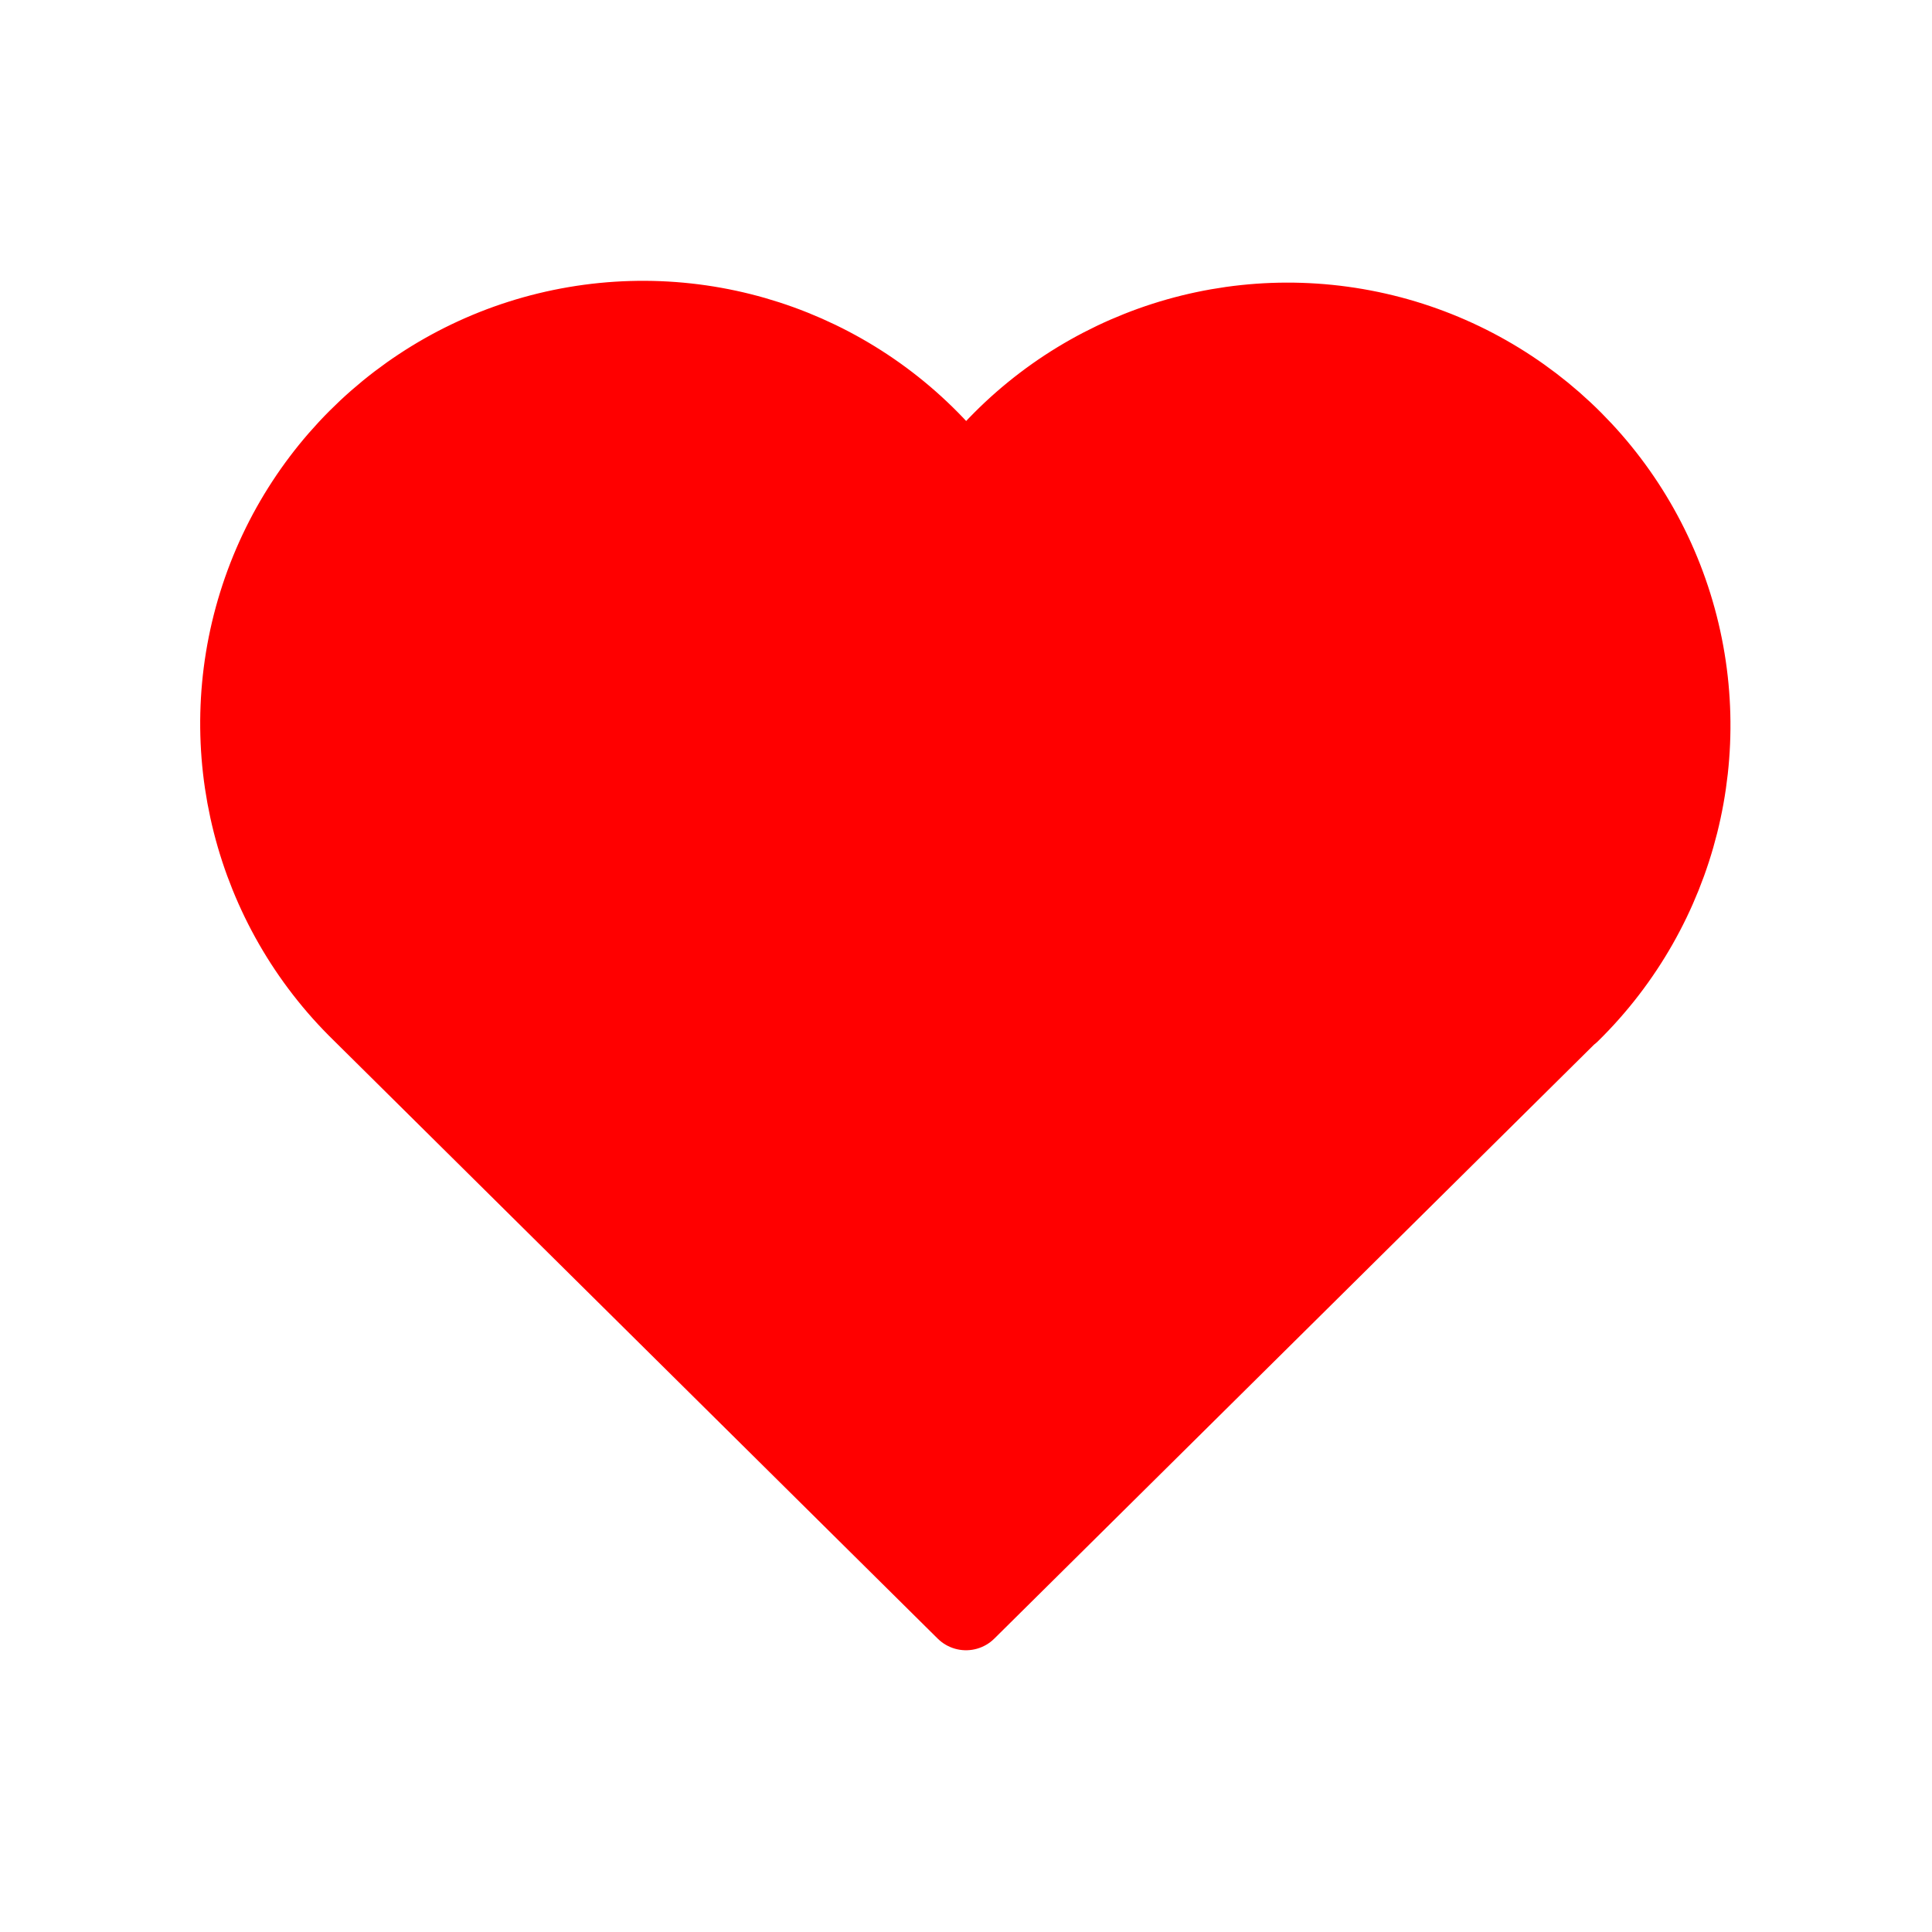
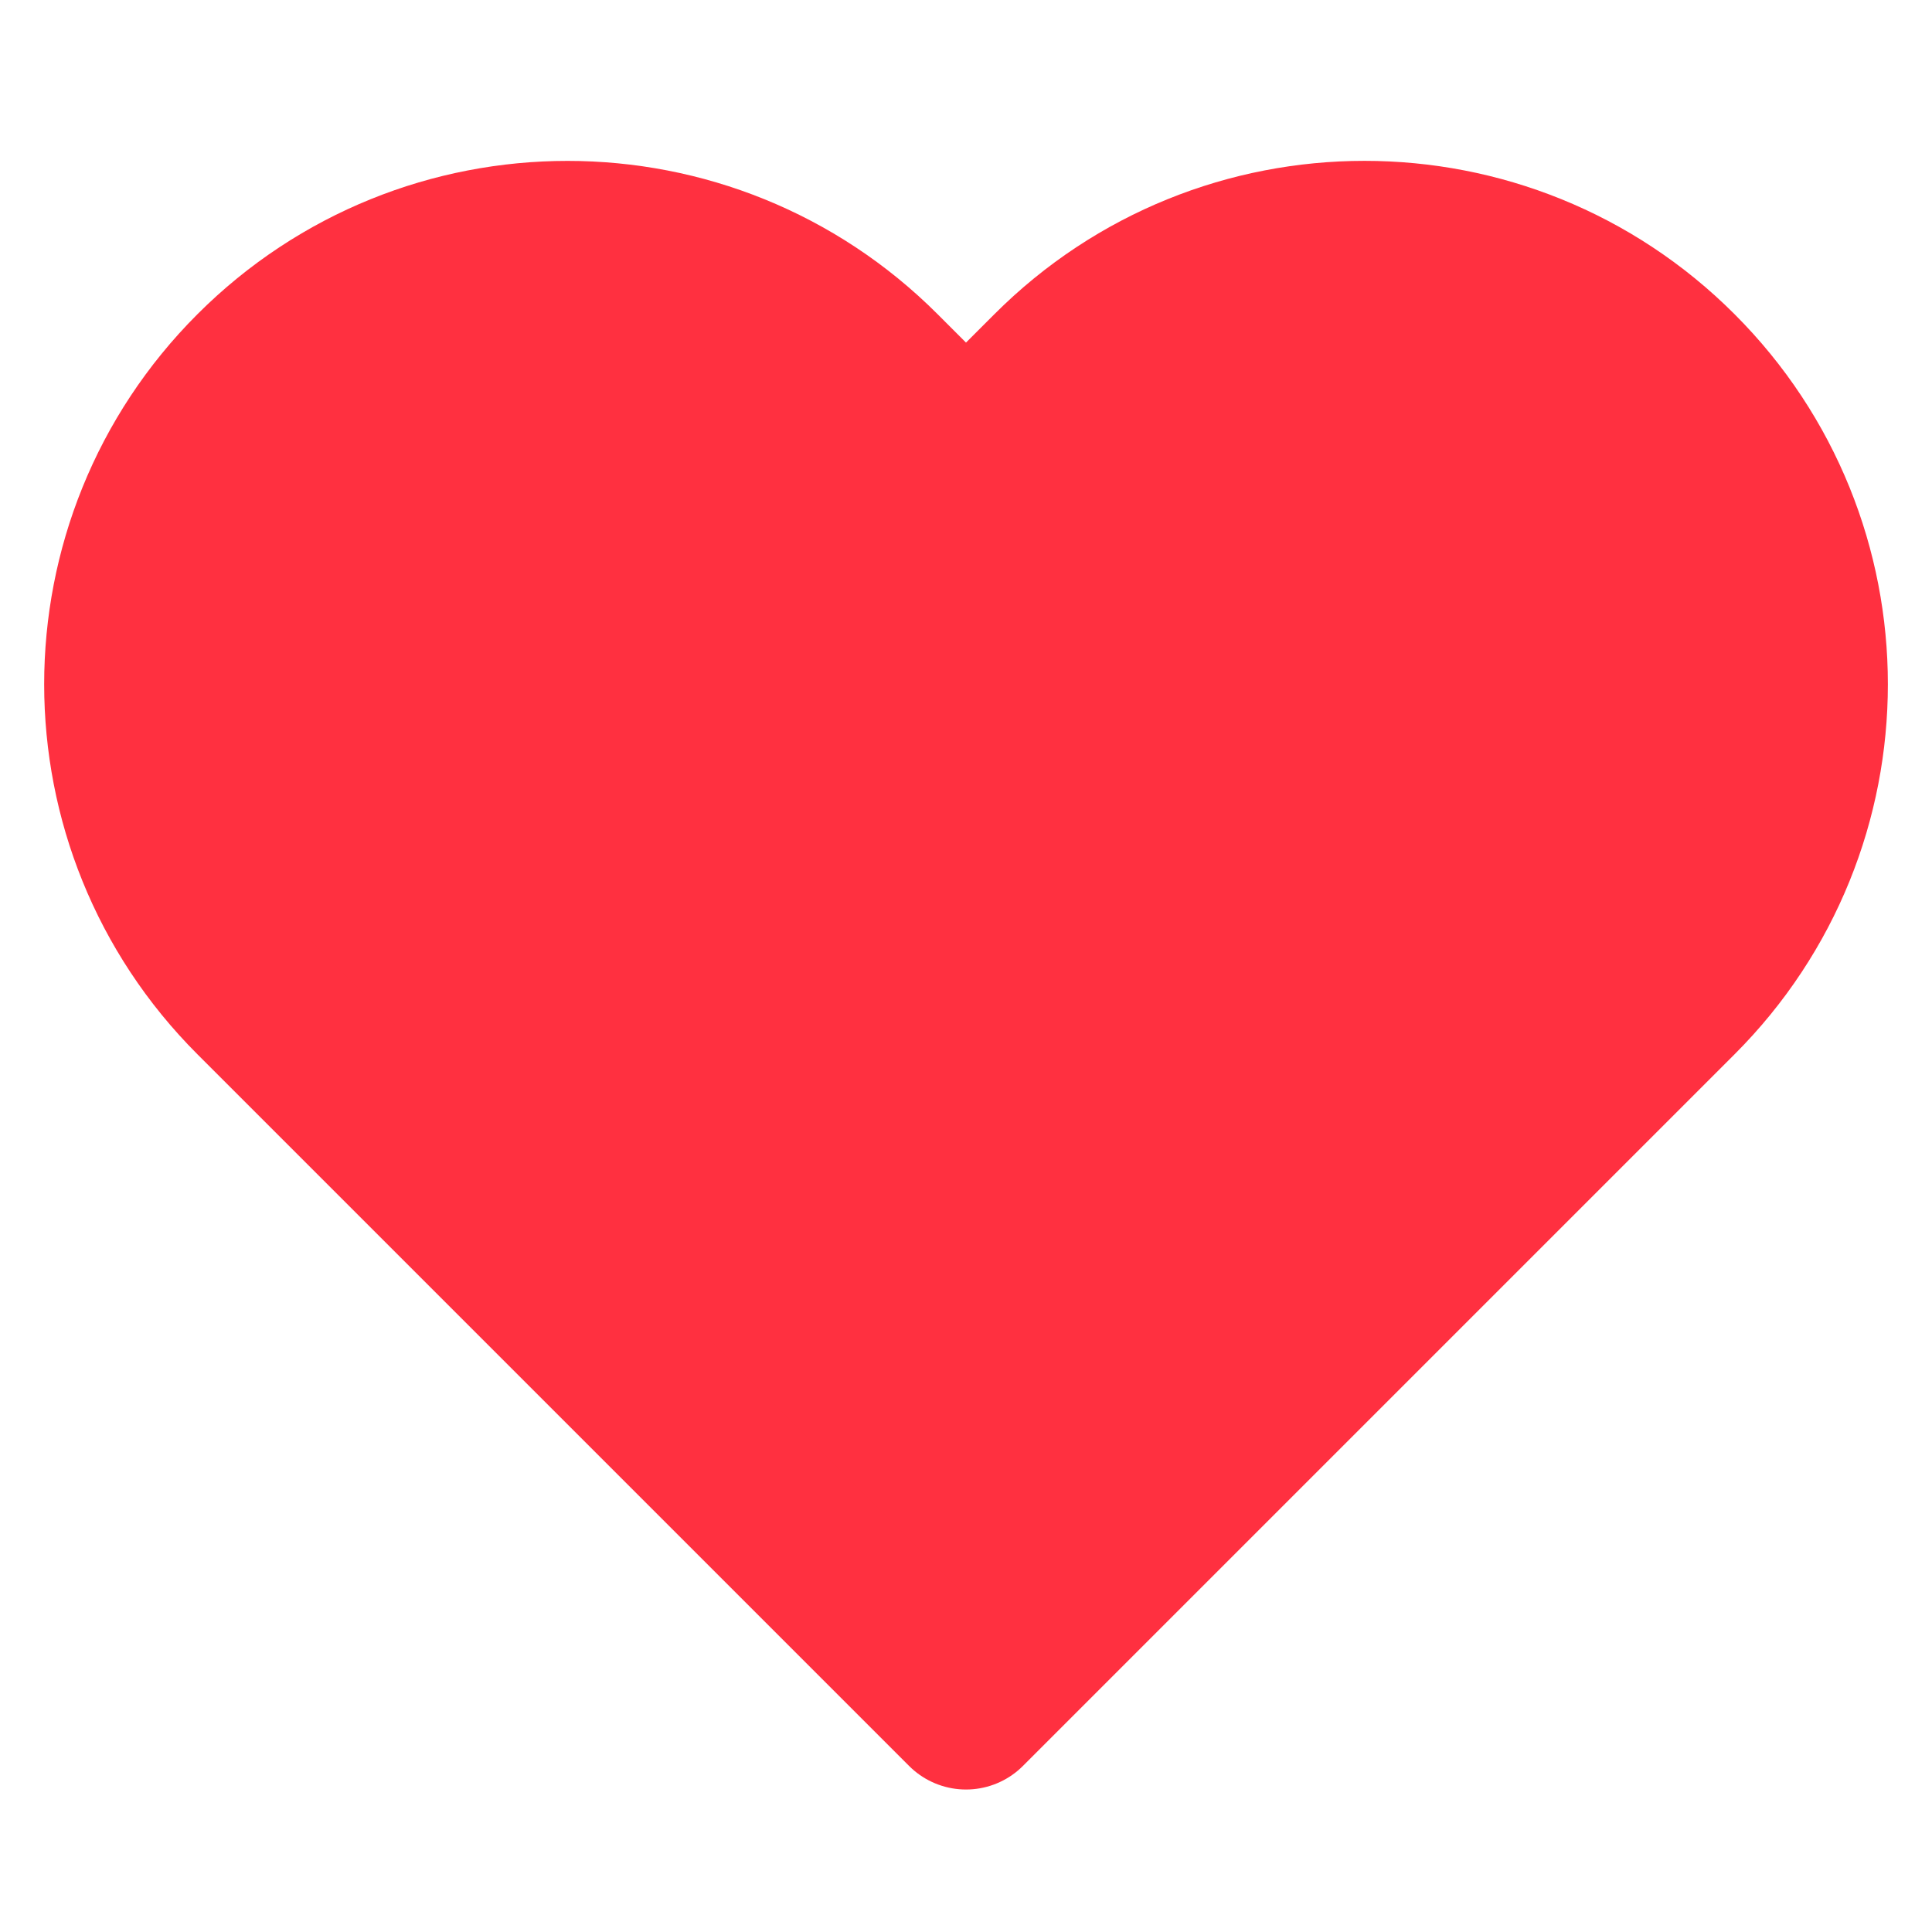
- <svg xmlns="http://www.w3.org/2000/svg" width="24" height="24" viewBox="0 0 24 24" fill="red" stroke="red" stroke-width="1" stroke-linecap="round" stroke-linejoin="round">
-   <path stroke="none" d="M0 0h24v24H0z" fill="none" />
-   <path d="M19.5 12.572l-7.5 7.428l-7.5 -7.428a5 5 0 1 1 7.5 -6.566a5 5 0 1 1 7.5 6.572" />
+ <svg xmlns="http://www.w3.org/2000/svg" width="24" height="24" viewBox="0 0 24 24" fill="#FF3040" stroke="#FF3040" stroke-width="2" stroke-linecap="round" stroke-linejoin="round">
+   <path d="M20.84 4.61a5.5 5.5 0 0 0-7.78 0L12 5.67l-1.06-1.06a5.5 5.5 0 0 0-7.78 7.78l1.06 1.06L12 21.23l7.78-7.78 1.06-1.06a5.5 5.5 0 0 0 0-7.78z" />
</svg>
